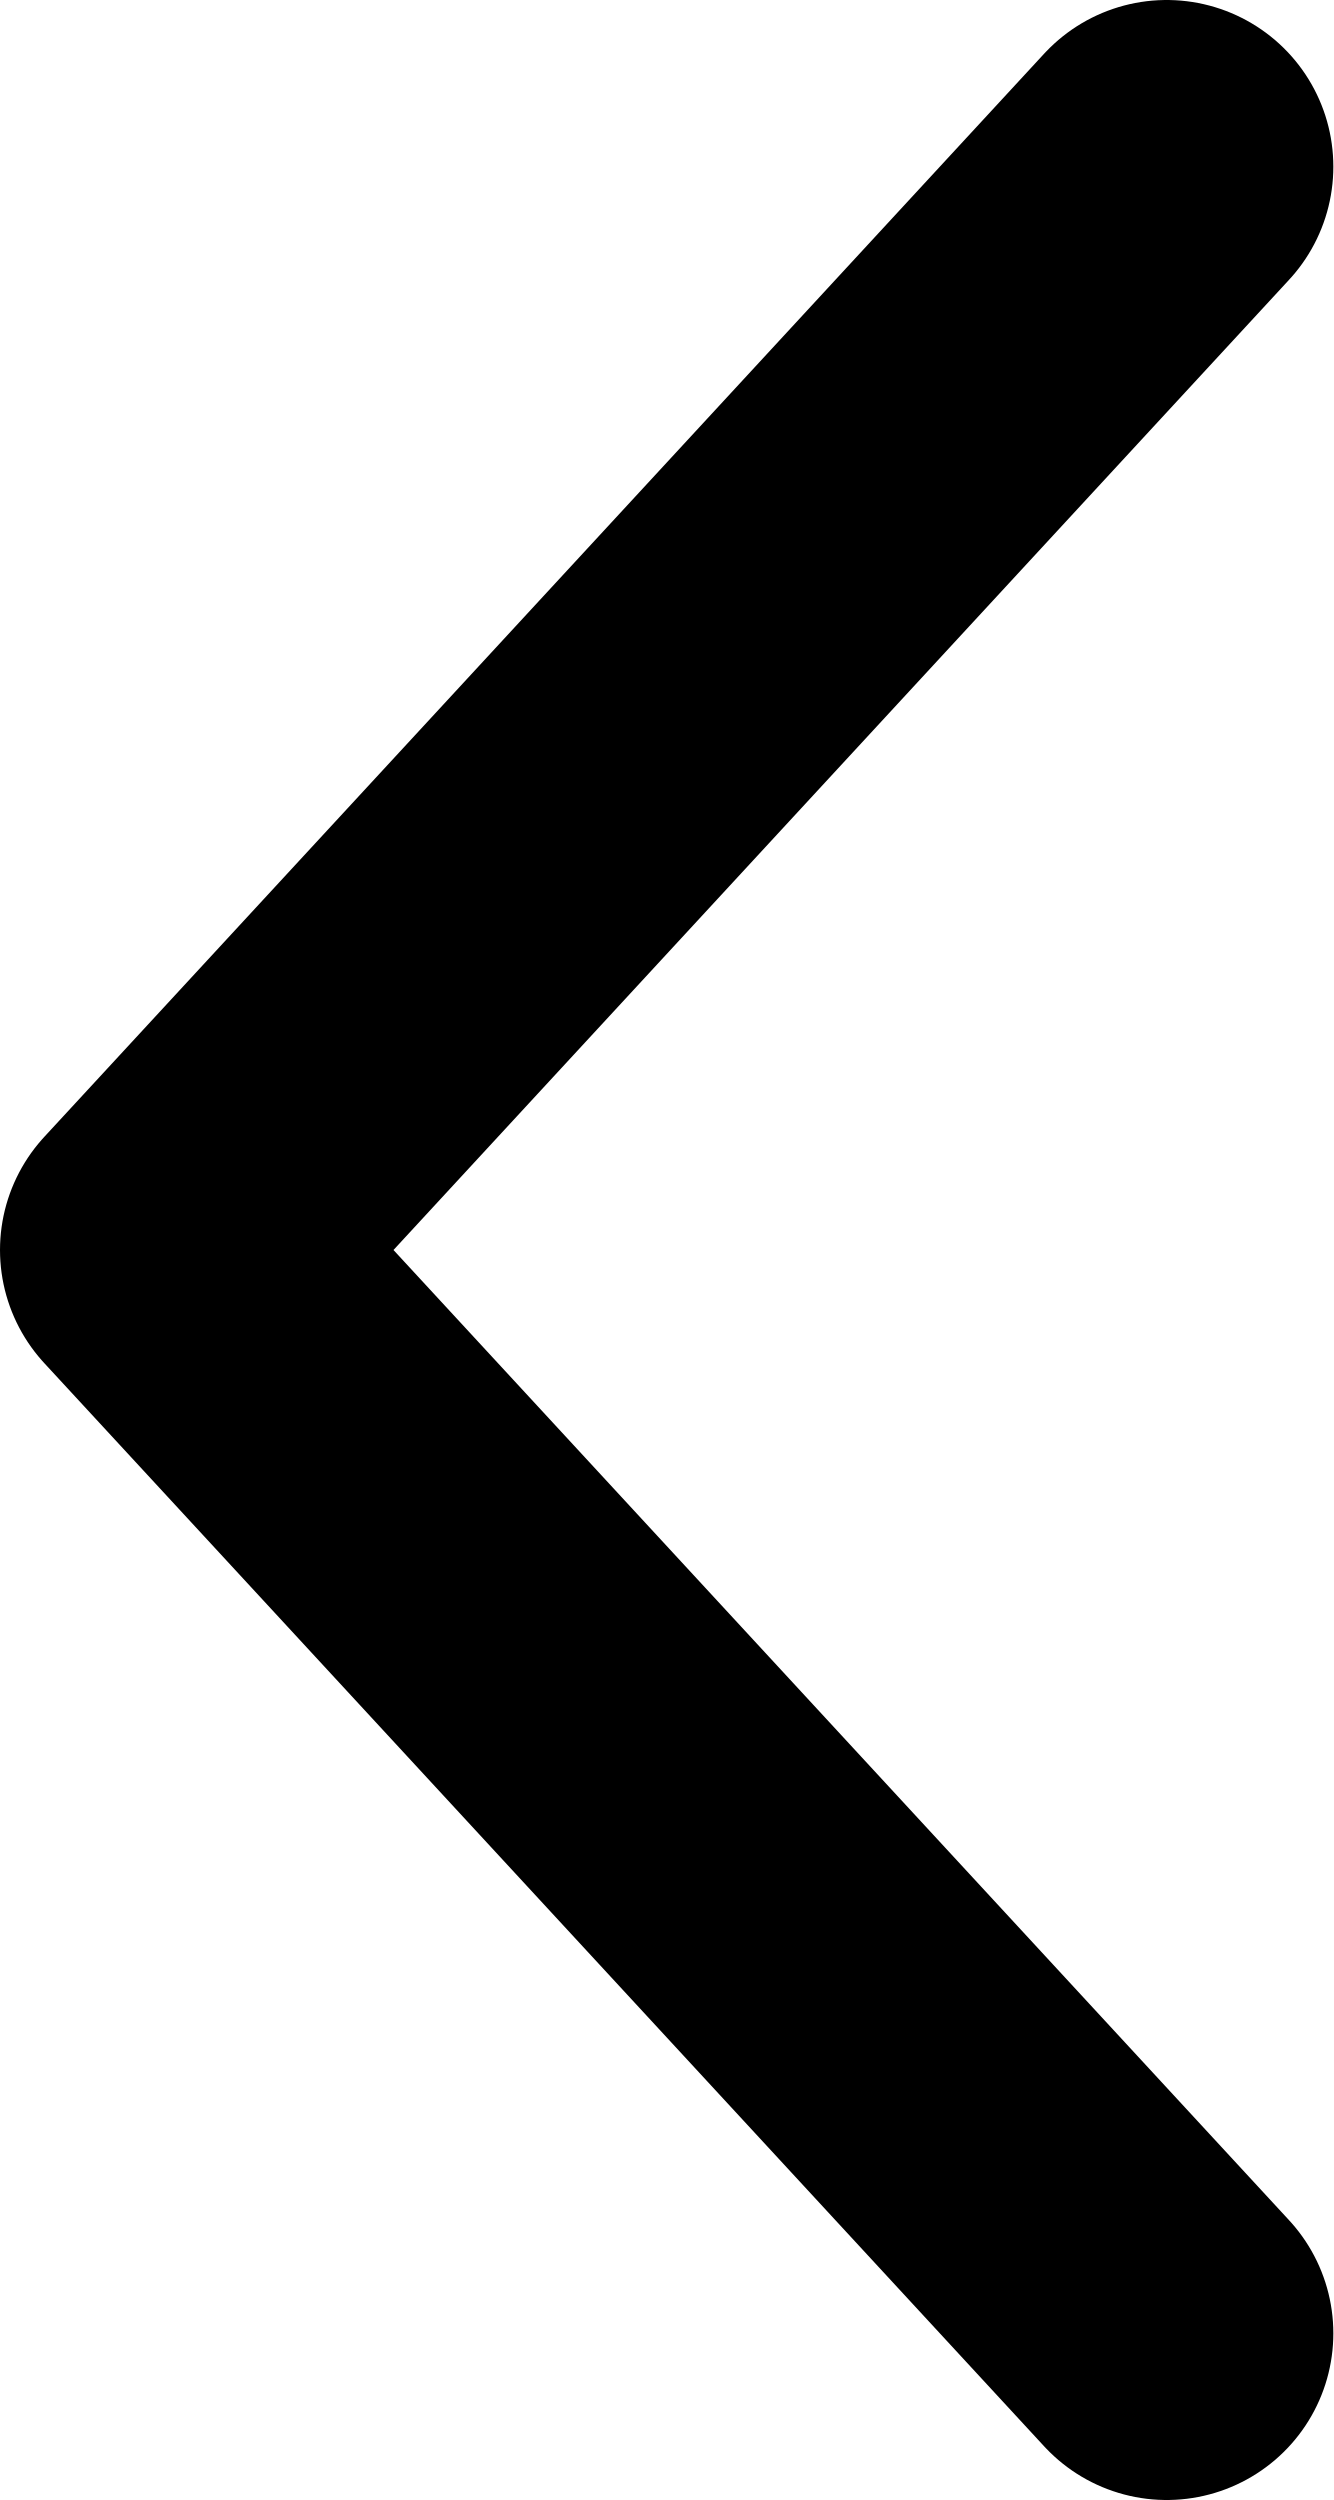
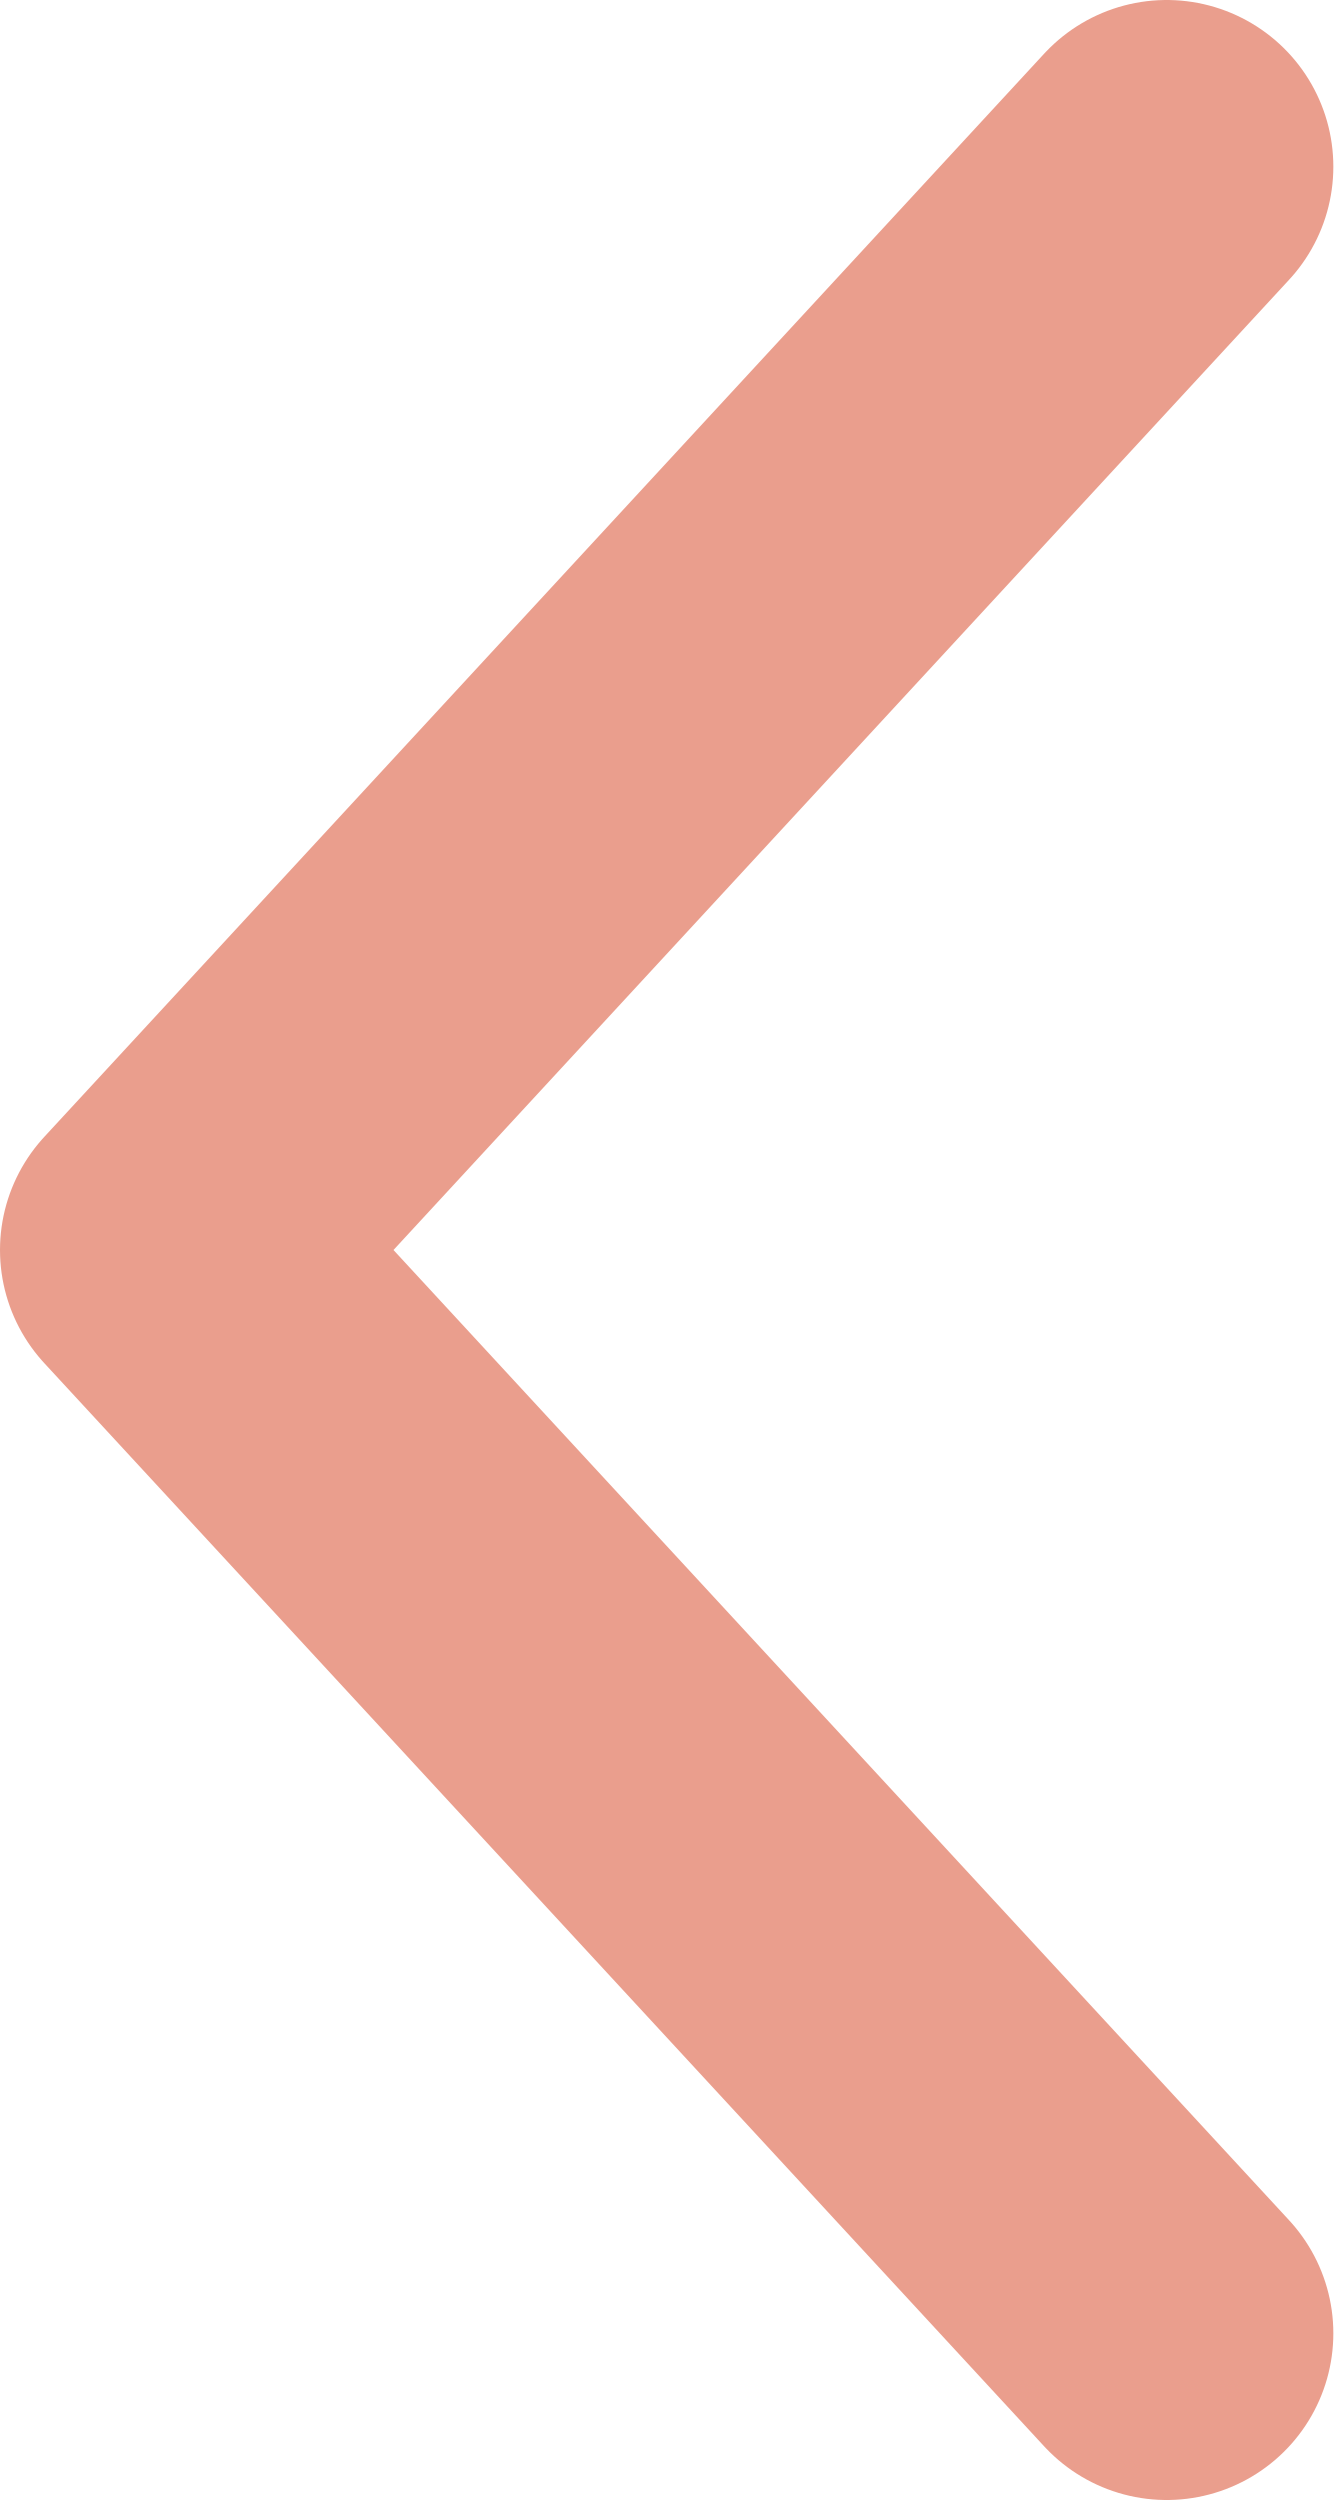
<svg xmlns="http://www.w3.org/2000/svg" width="8" height="15" viewBox="0 0 8 15" fill="none">
-   <path d="M7 14L1 7.5L7 1" stroke="black" stroke-width="2" stroke-linecap="round" stroke-linejoin="round" />
+   <path d="M7 14L1 7.5L7 1" stroke="#ea9e8d" stroke-width="2" stroke-linecap="round" stroke-linejoin="round" />
</svg>
